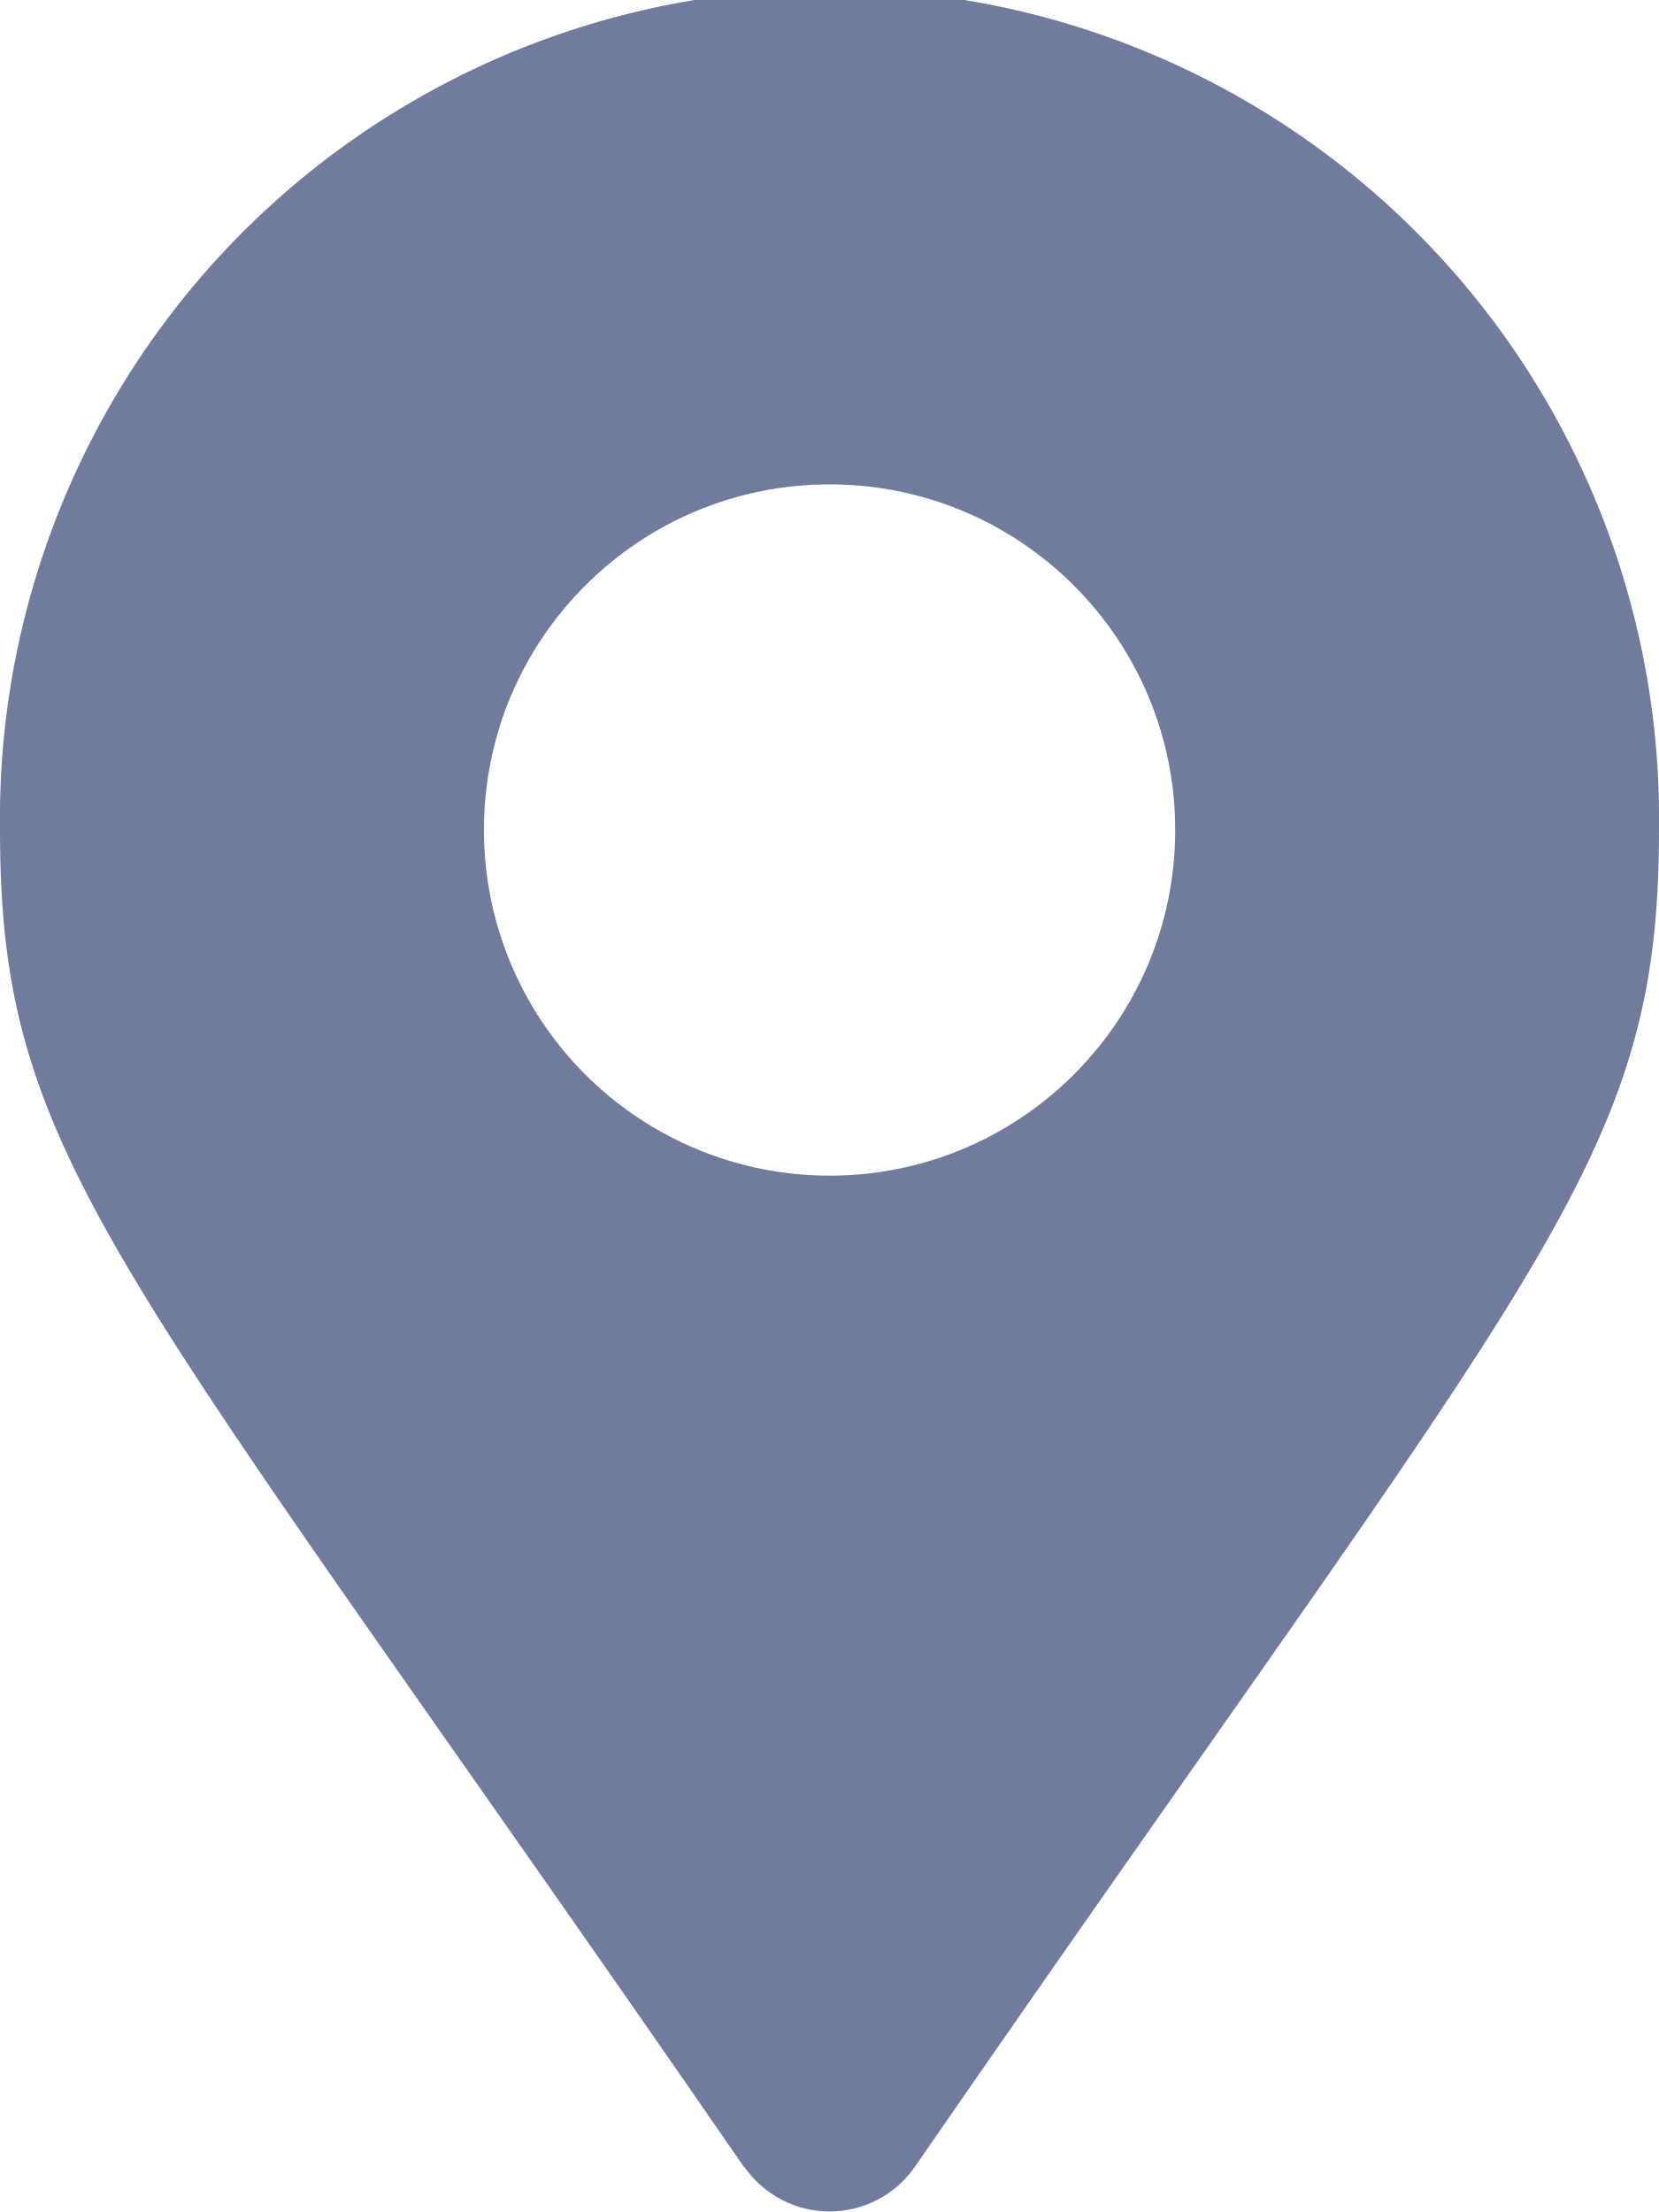
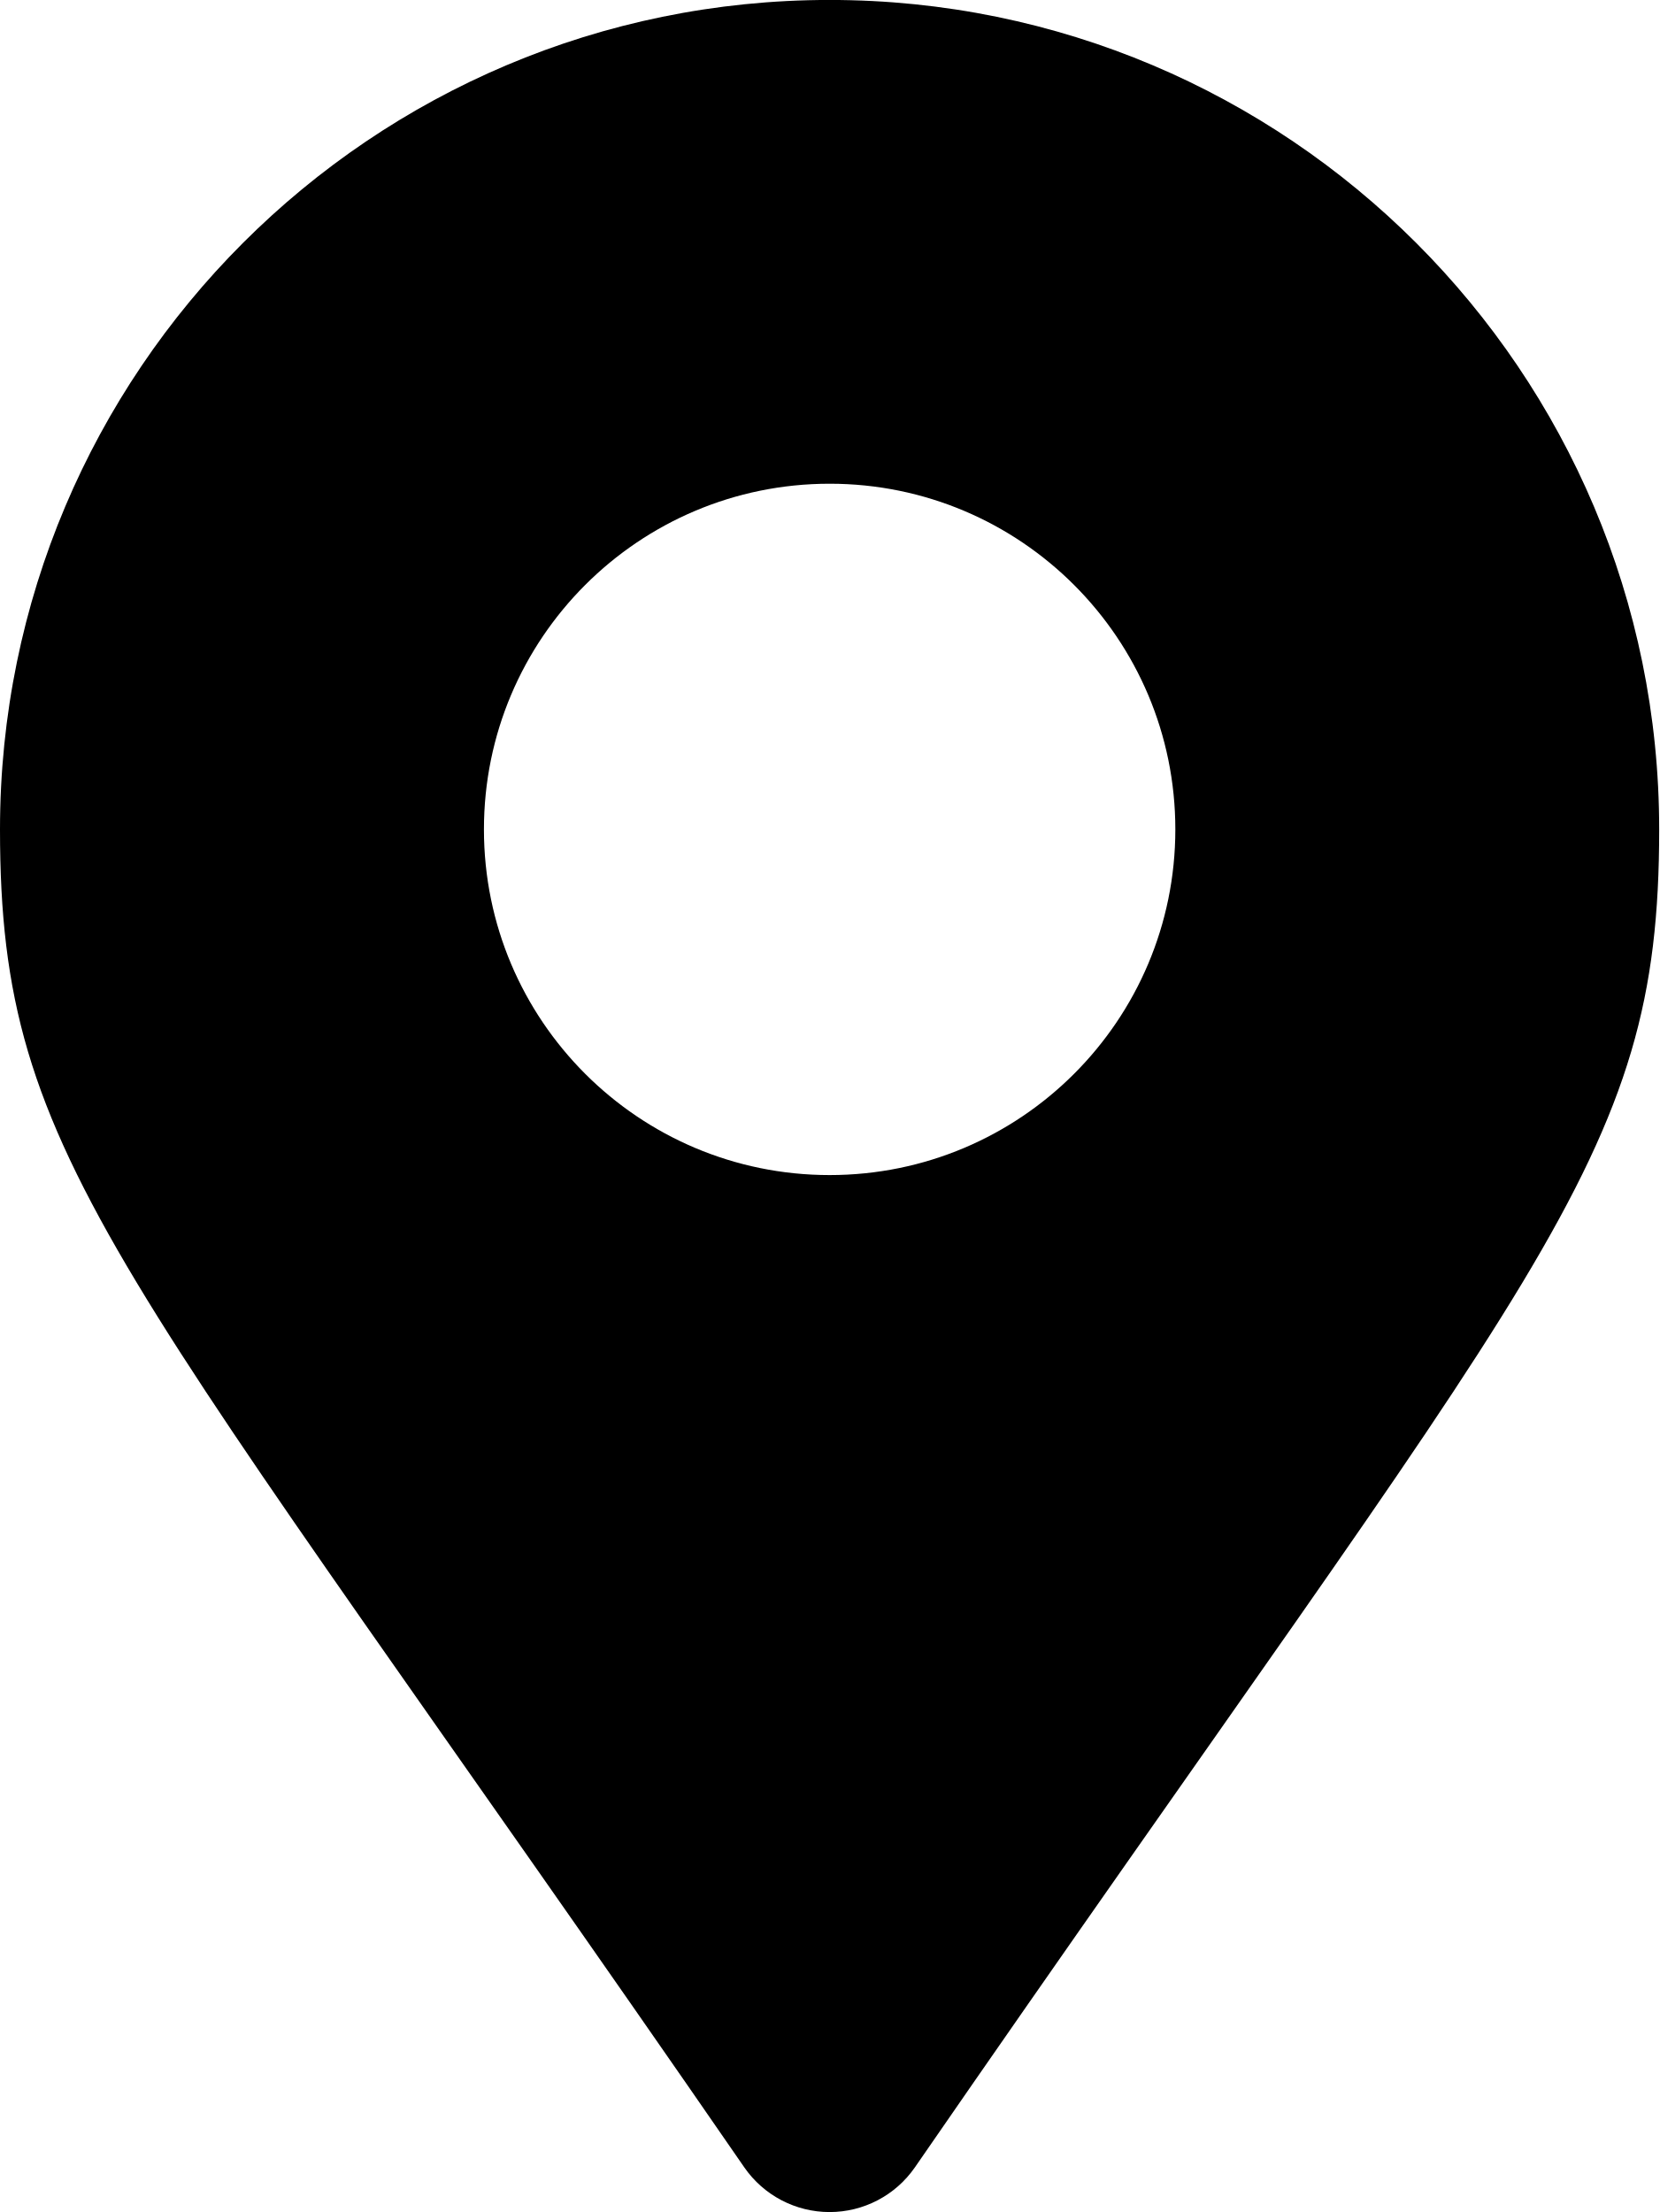
- <svg xmlns="http://www.w3.org/2000/svg" width="11.289" height="15.052" viewBox="0 0 11.289 15.052">
-   <path id="Icon_awesome-map-marker-alt" data-name="Icon awesome-map-marker-alt" d="M5.064,14.748C.793,8.556,0,7.92,0,5.645a5.645,5.645,0,1,1,11.289,0c0,2.276-.793,2.911-5.064,9.1a.706.706,0,0,1-1.16,0ZM5.645,8A2.352,2.352,0,1,0,3.293,5.645,2.352,2.352,0,0,0,5.645,8Z" fill="#707b9d" />
+ <svg xmlns="http://www.w3.org/2000/svg" width="17.931" height="23.907" viewBox="0 0 17.931 23.907">
+   <path id="Icon_awesome-map-marker-alt" data-name="Icon awesome-map-marker-alt" d="M8.044,23.425C1.259,13.59,0,12.58,0,8.965a8.965,8.965,0,1,1,17.931,0c0,3.615-1.259,4.624-8.044,14.46a1.121,1.121,0,0,1-1.843,0ZM8.965,12.7A3.736,3.736,0,1,0,5.23,8.965,3.736,3.736,0,0,0,8.965,12.7Z" />
</svg>
